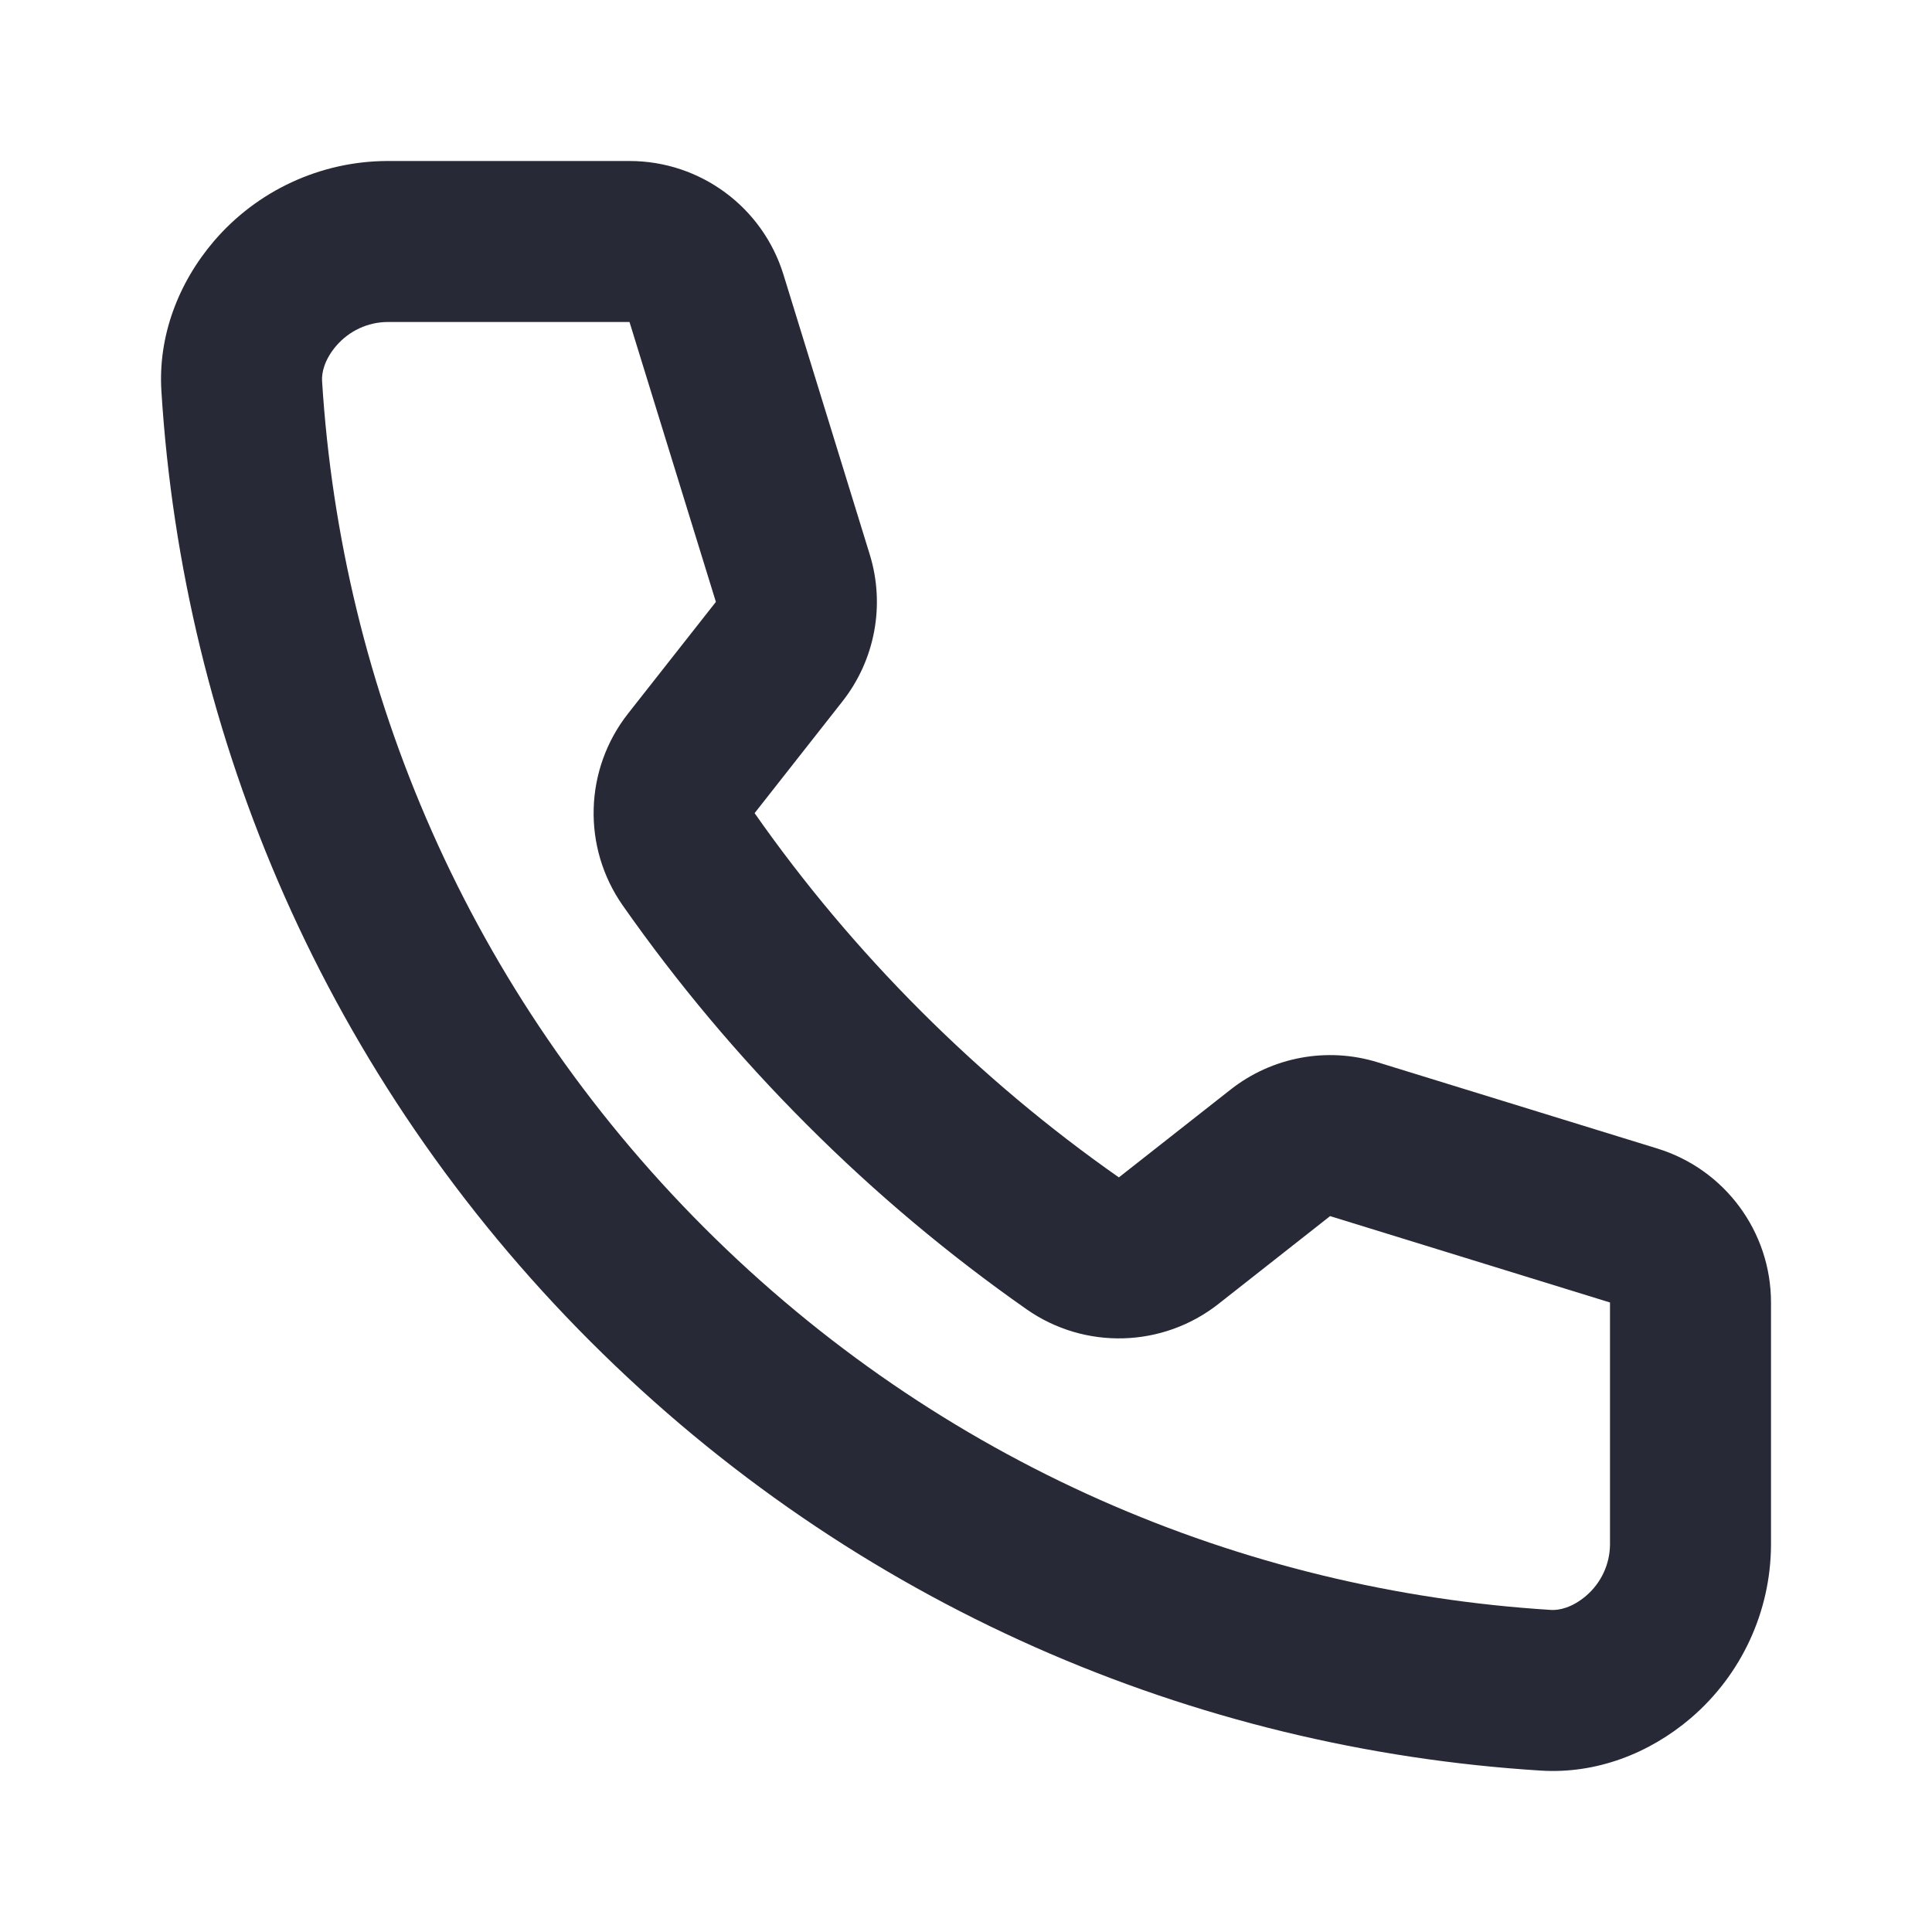
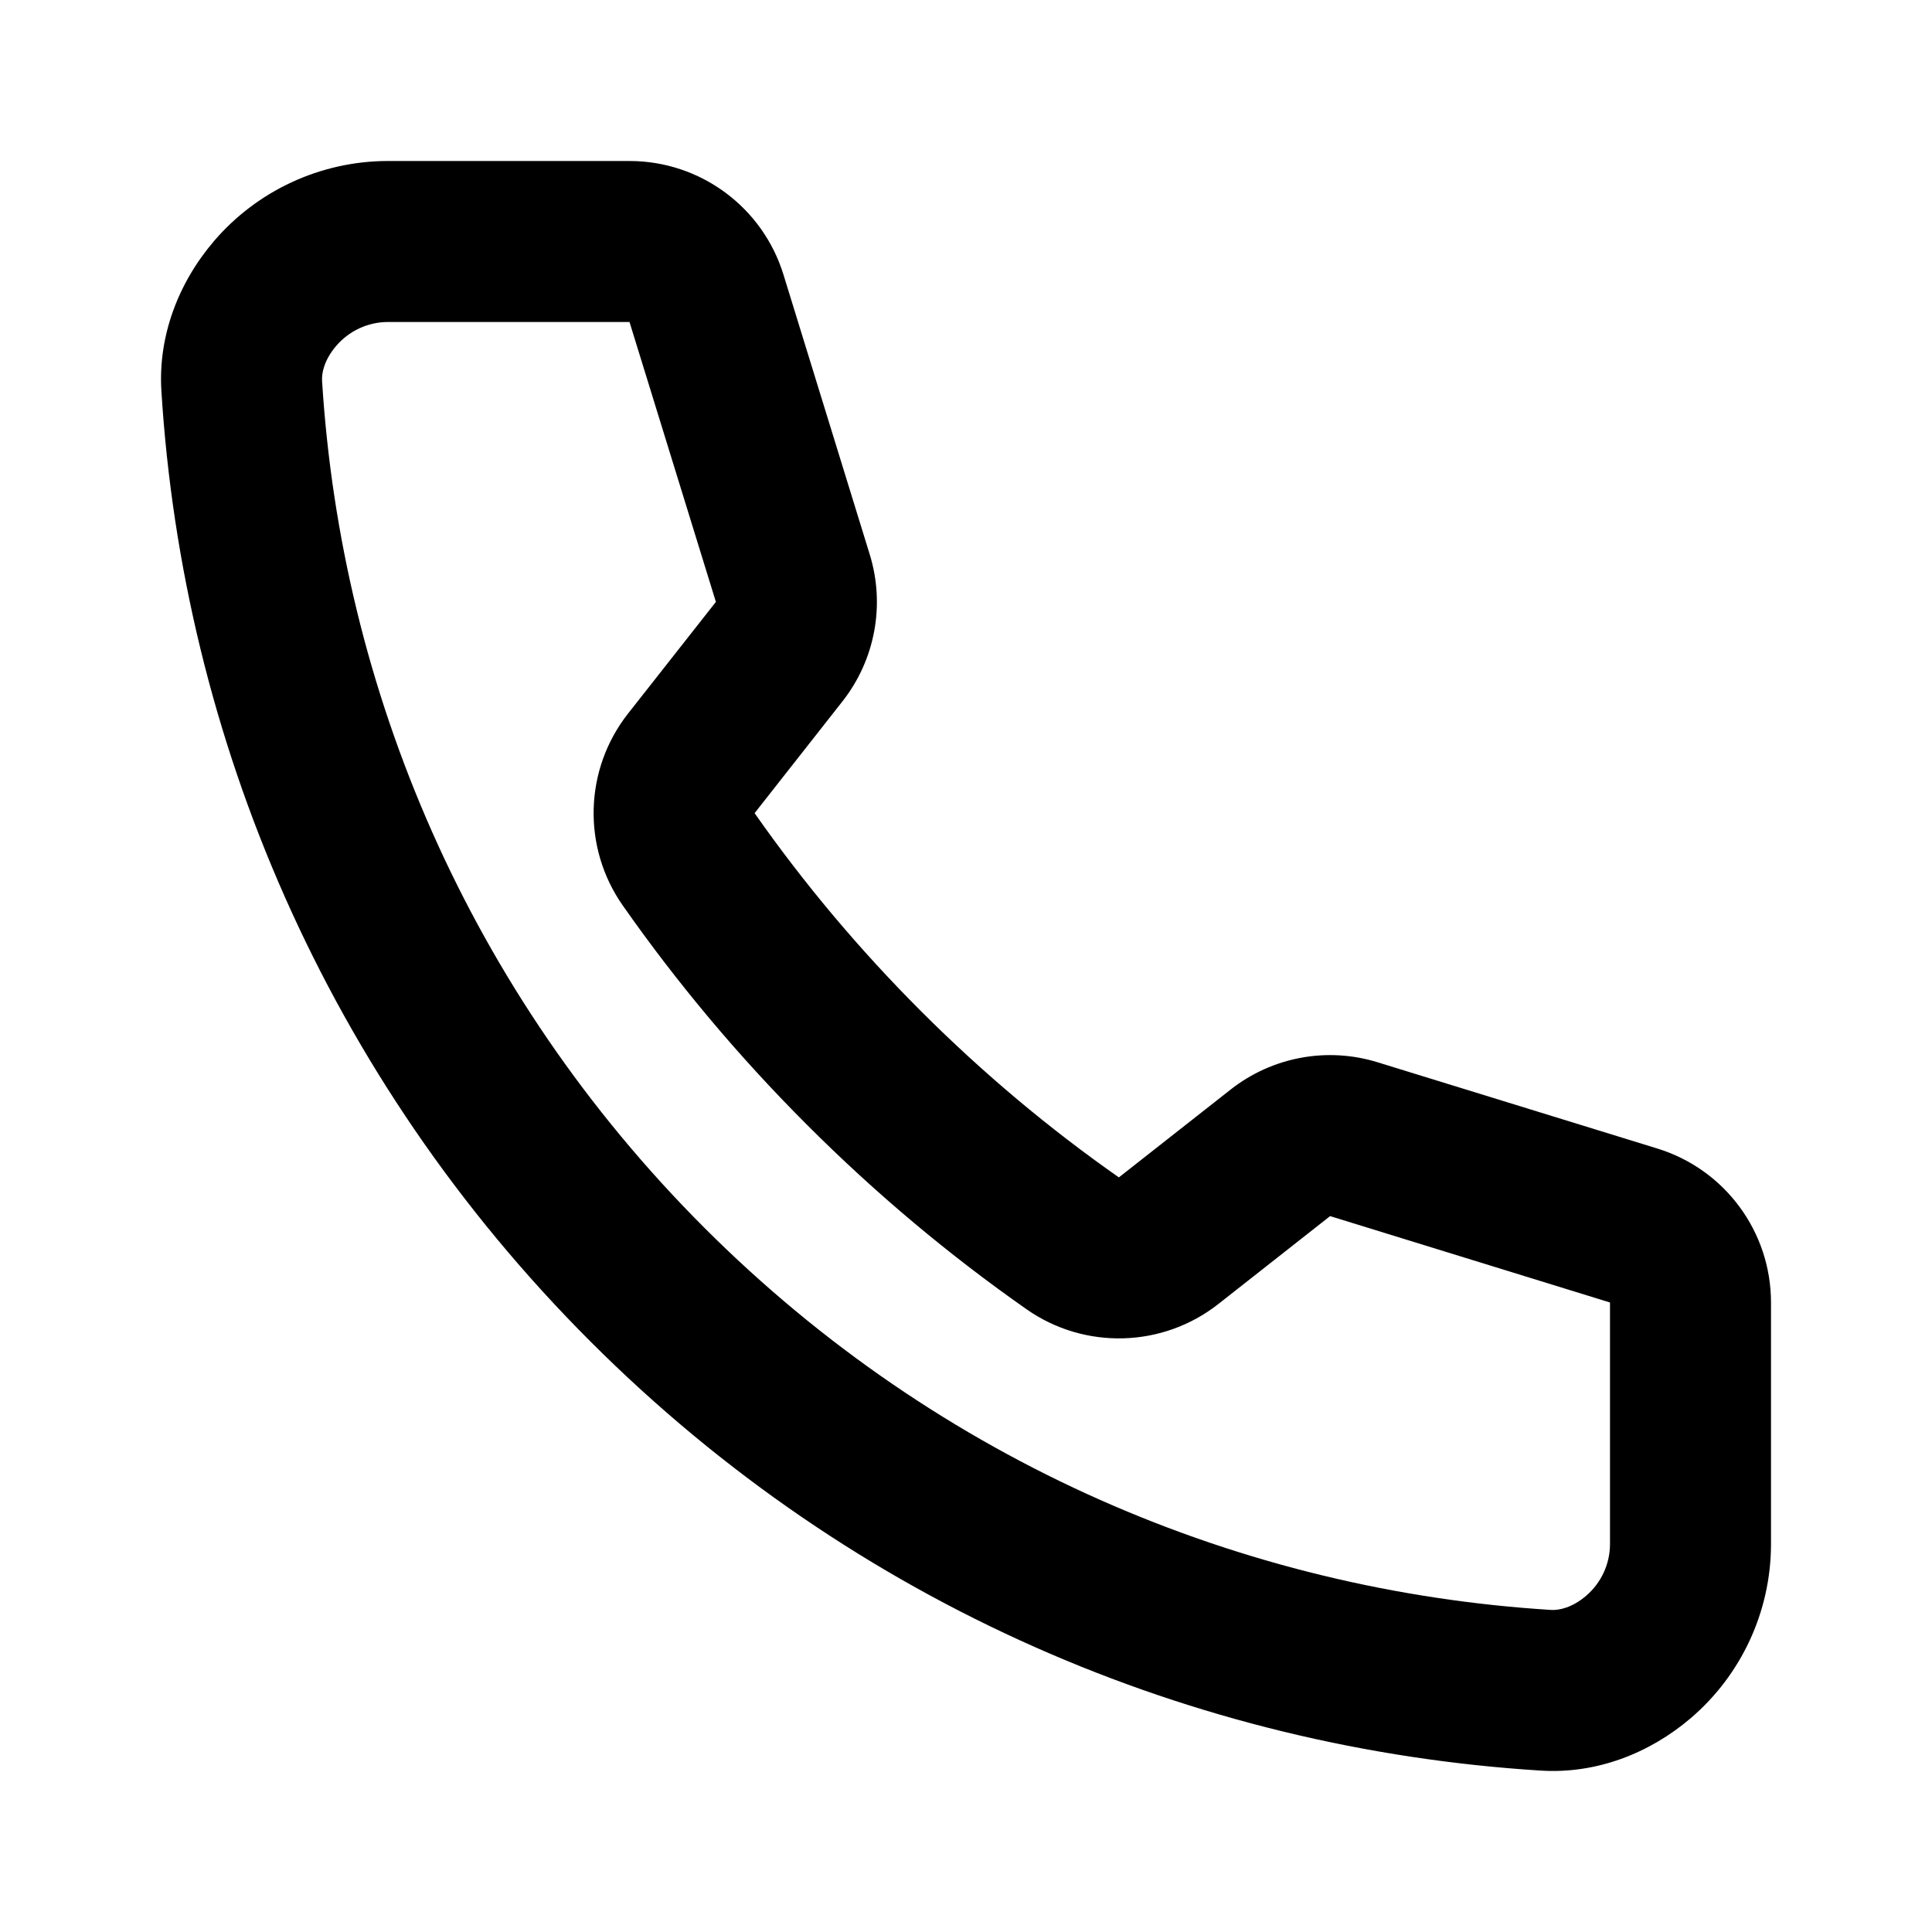
- <svg xmlns="http://www.w3.org/2000/svg" width="24" height="24" viewBox="0 0 24 24" fill="none">
-   <path fill-rule="evenodd" clip-rule="evenodd" d="M21.005 21.342C21.633 20.804 21.996 20.02 22 19.193V16.18C22 15.302 21.428 14.527 20.59 14.268L17.113 13.196C16.486 13.002 15.803 13.129 15.287 13.535L13.899 14.626C13.035 14.021 12.212 13.332 11.44 12.56C10.668 11.788 9.979 10.965 9.374 10.101L10.465 8.713C10.871 8.197 10.998 7.514 10.804 6.887L9.732 3.41C9.473 2.572 8.698 2 7.82 2H4.807C3.98 2.004 3.196 2.367 2.658 2.995C2.214 3.515 1.962 4.177 2.005 4.859C2.273 9.158 4.05 13.38 7.335 16.665C10.62 19.95 14.842 21.727 19.141 21.995C19.823 22.038 20.485 21.786 21.005 21.342ZM7.802 8.864C7.257 9.557 7.23 10.526 7.736 11.248C8.408 12.207 9.171 13.12 10.026 13.974C10.88 14.829 11.793 15.592 12.752 16.264C13.474 16.77 14.443 16.743 15.136 16.198L16.523 15.107L20 16.18V19.187C19.998 19.432 19.89 19.663 19.704 19.823C19.532 19.97 19.369 20.006 19.266 19.999C15.434 19.76 11.676 18.178 8.749 15.251C5.822 12.324 4.24 8.566 4.001 4.734C3.994 4.63 4.03 4.468 4.177 4.296C4.337 4.11 4.568 4.002 4.813 4H7.82L8.893 7.477L7.802 8.864Z" fill="#272937" />
+ <svg xmlns="http://www.w3.org/2000/svg" width="24" height="24" viewBox="0 0 24 24" fill="currentColor">
+   <path fill-rule="evenodd" clip-rule="evenodd" d="M21.005 21.342C21.633 20.804 21.996 20.02 22 19.193V16.18C22 15.302 21.428 14.527 20.59 14.268L17.113 13.196C16.486 13.002 15.803 13.129 15.287 13.535L13.899 14.626C13.035 14.021 12.212 13.332 11.44 12.56C10.668 11.788 9.979 10.965 9.374 10.101L10.465 8.713C10.871 8.197 10.998 7.514 10.804 6.887L9.732 3.41C9.473 2.572 8.698 2 7.82 2H4.807C3.98 2.004 3.196 2.367 2.658 2.995C2.214 3.515 1.962 4.177 2.005 4.859C2.273 9.158 4.05 13.38 7.335 16.665C10.62 19.95 14.842 21.727 19.141 21.995C19.823 22.038 20.485 21.786 21.005 21.342ZM7.802 8.864C7.257 9.557 7.23 10.526 7.736 11.248C8.408 12.207 9.171 13.12 10.026 13.974C10.88 14.829 11.793 15.592 12.752 16.264C13.474 16.77 14.443 16.743 15.136 16.198L16.523 15.107L20 16.18V19.187C19.998 19.432 19.89 19.663 19.704 19.823C19.532 19.97 19.369 20.006 19.266 19.999C15.434 19.76 11.676 18.178 8.749 15.251C5.822 12.324 4.24 8.566 4.001 4.734C3.994 4.63 4.03 4.468 4.177 4.296C4.337 4.11 4.568 4.002 4.813 4H7.82L8.893 7.477L7.802 8.864Z" fill="currentColor" />
</svg>
